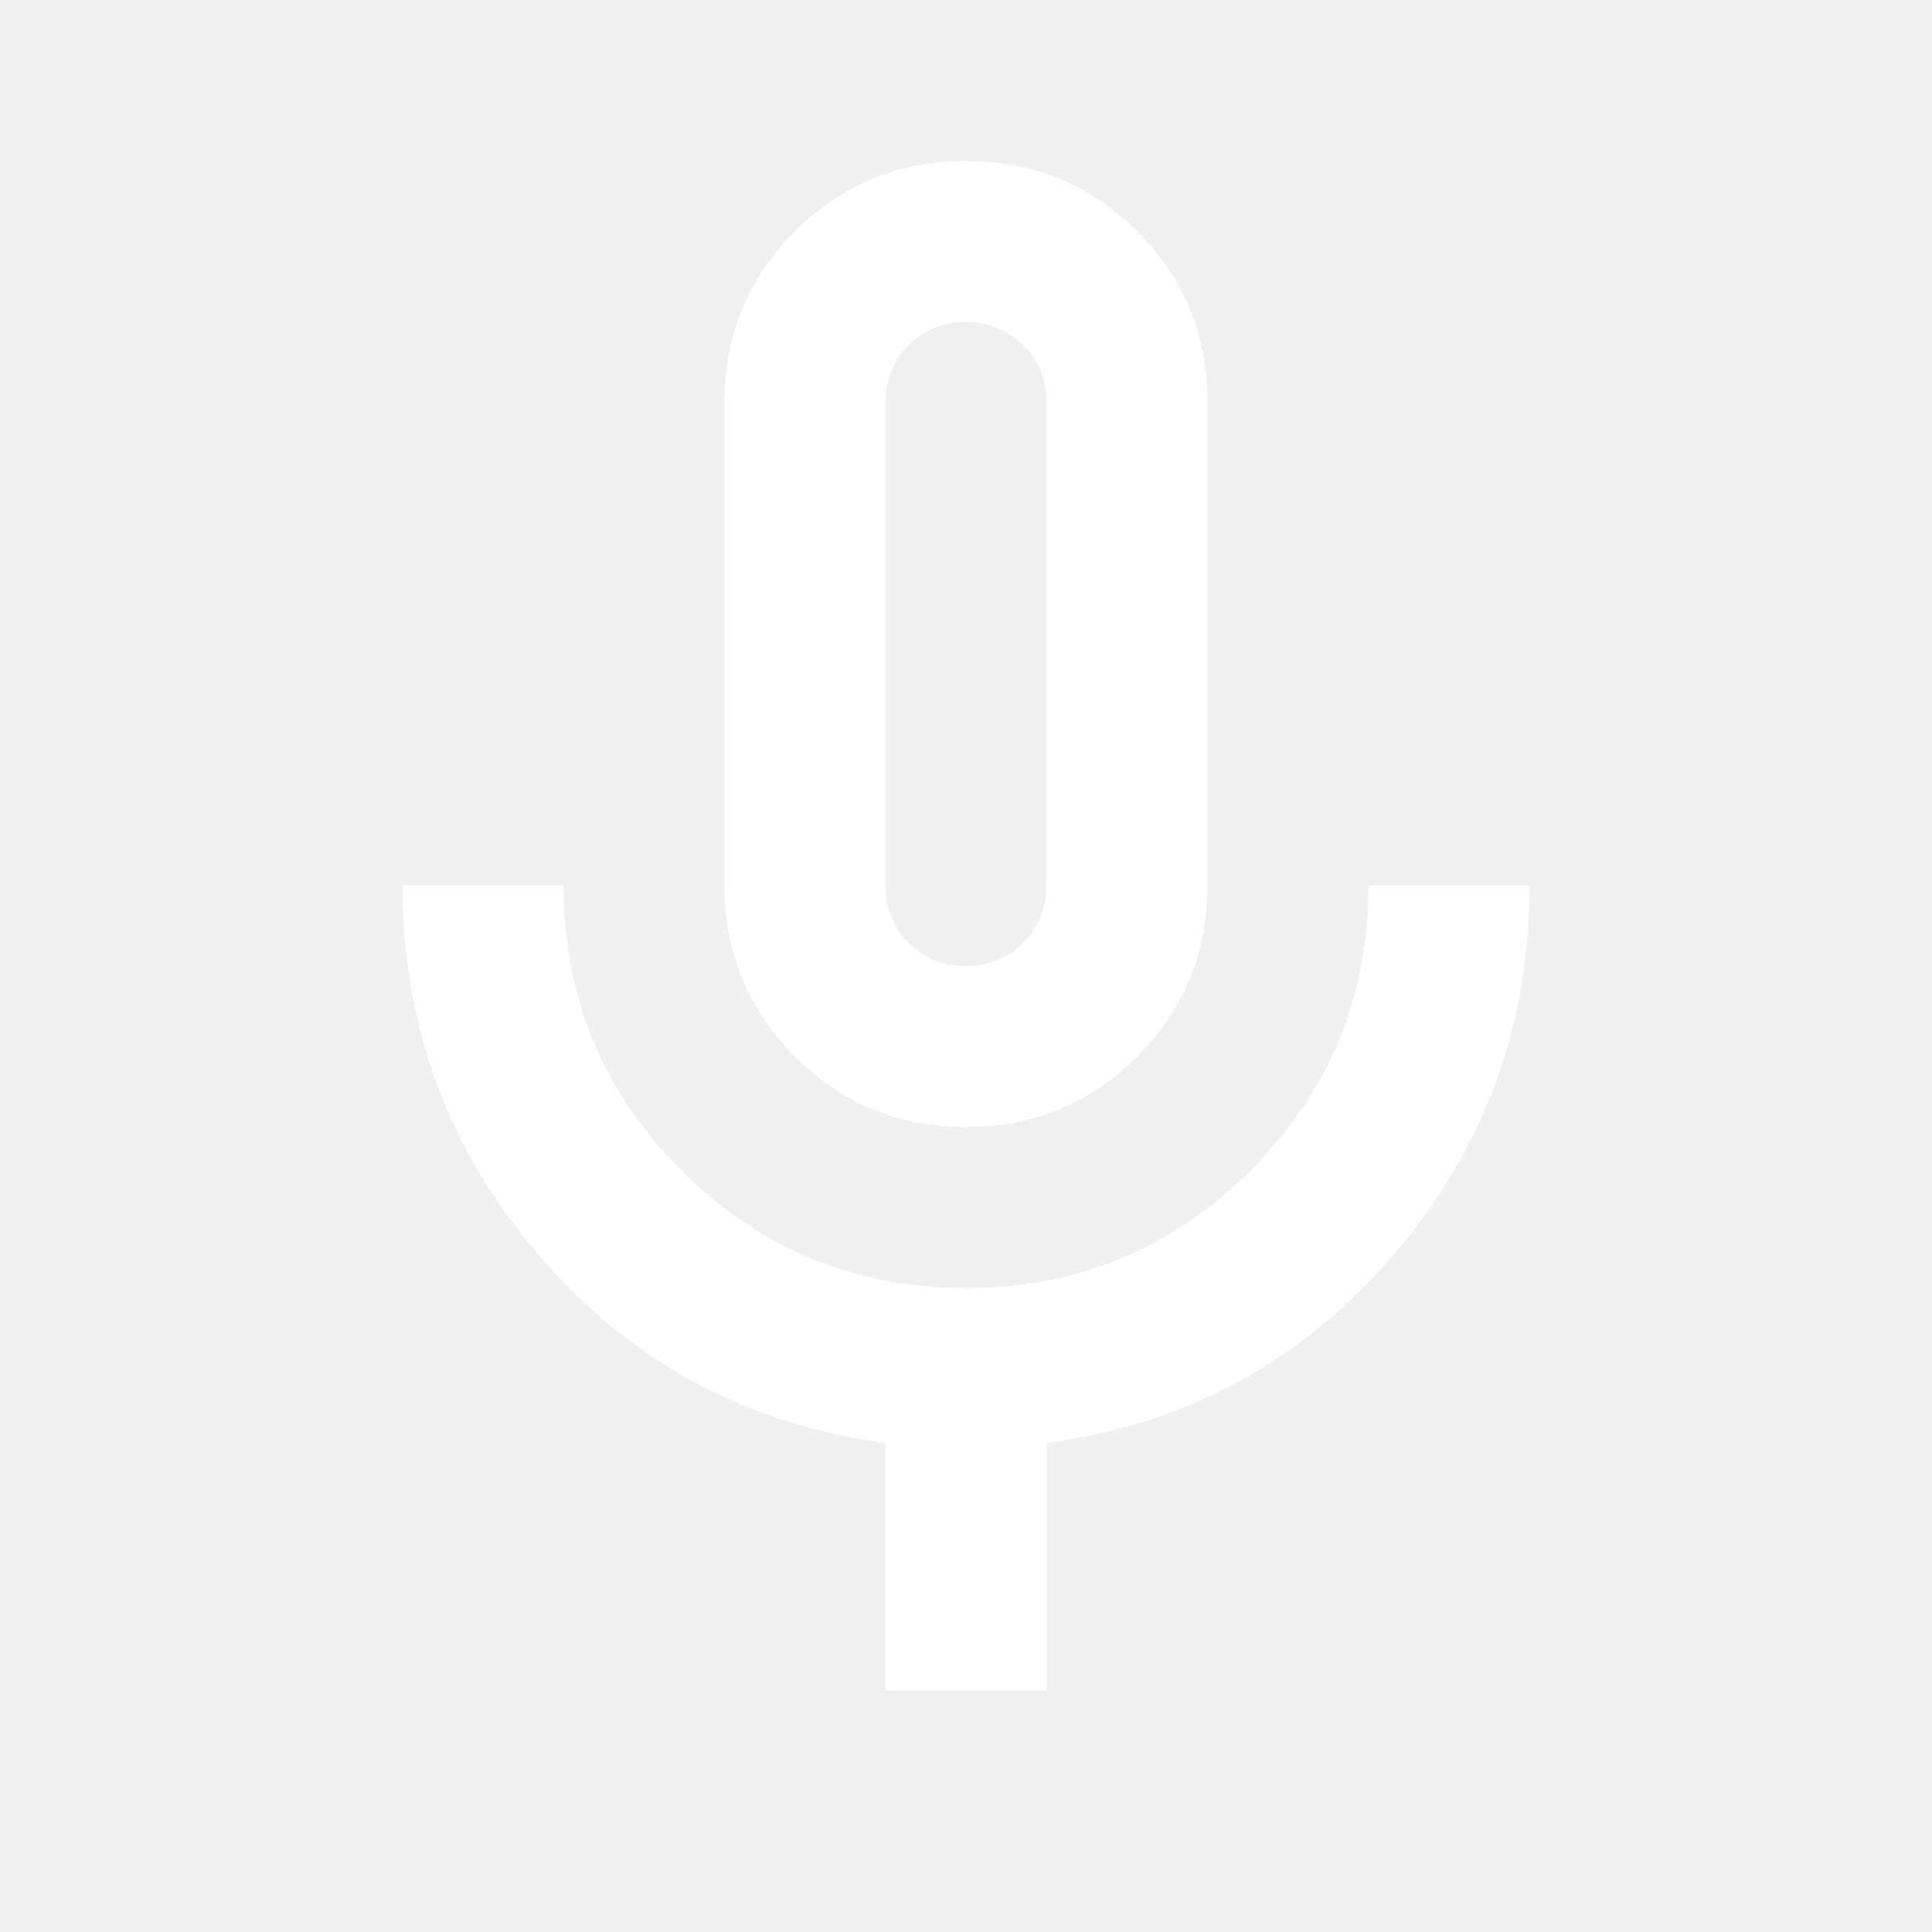
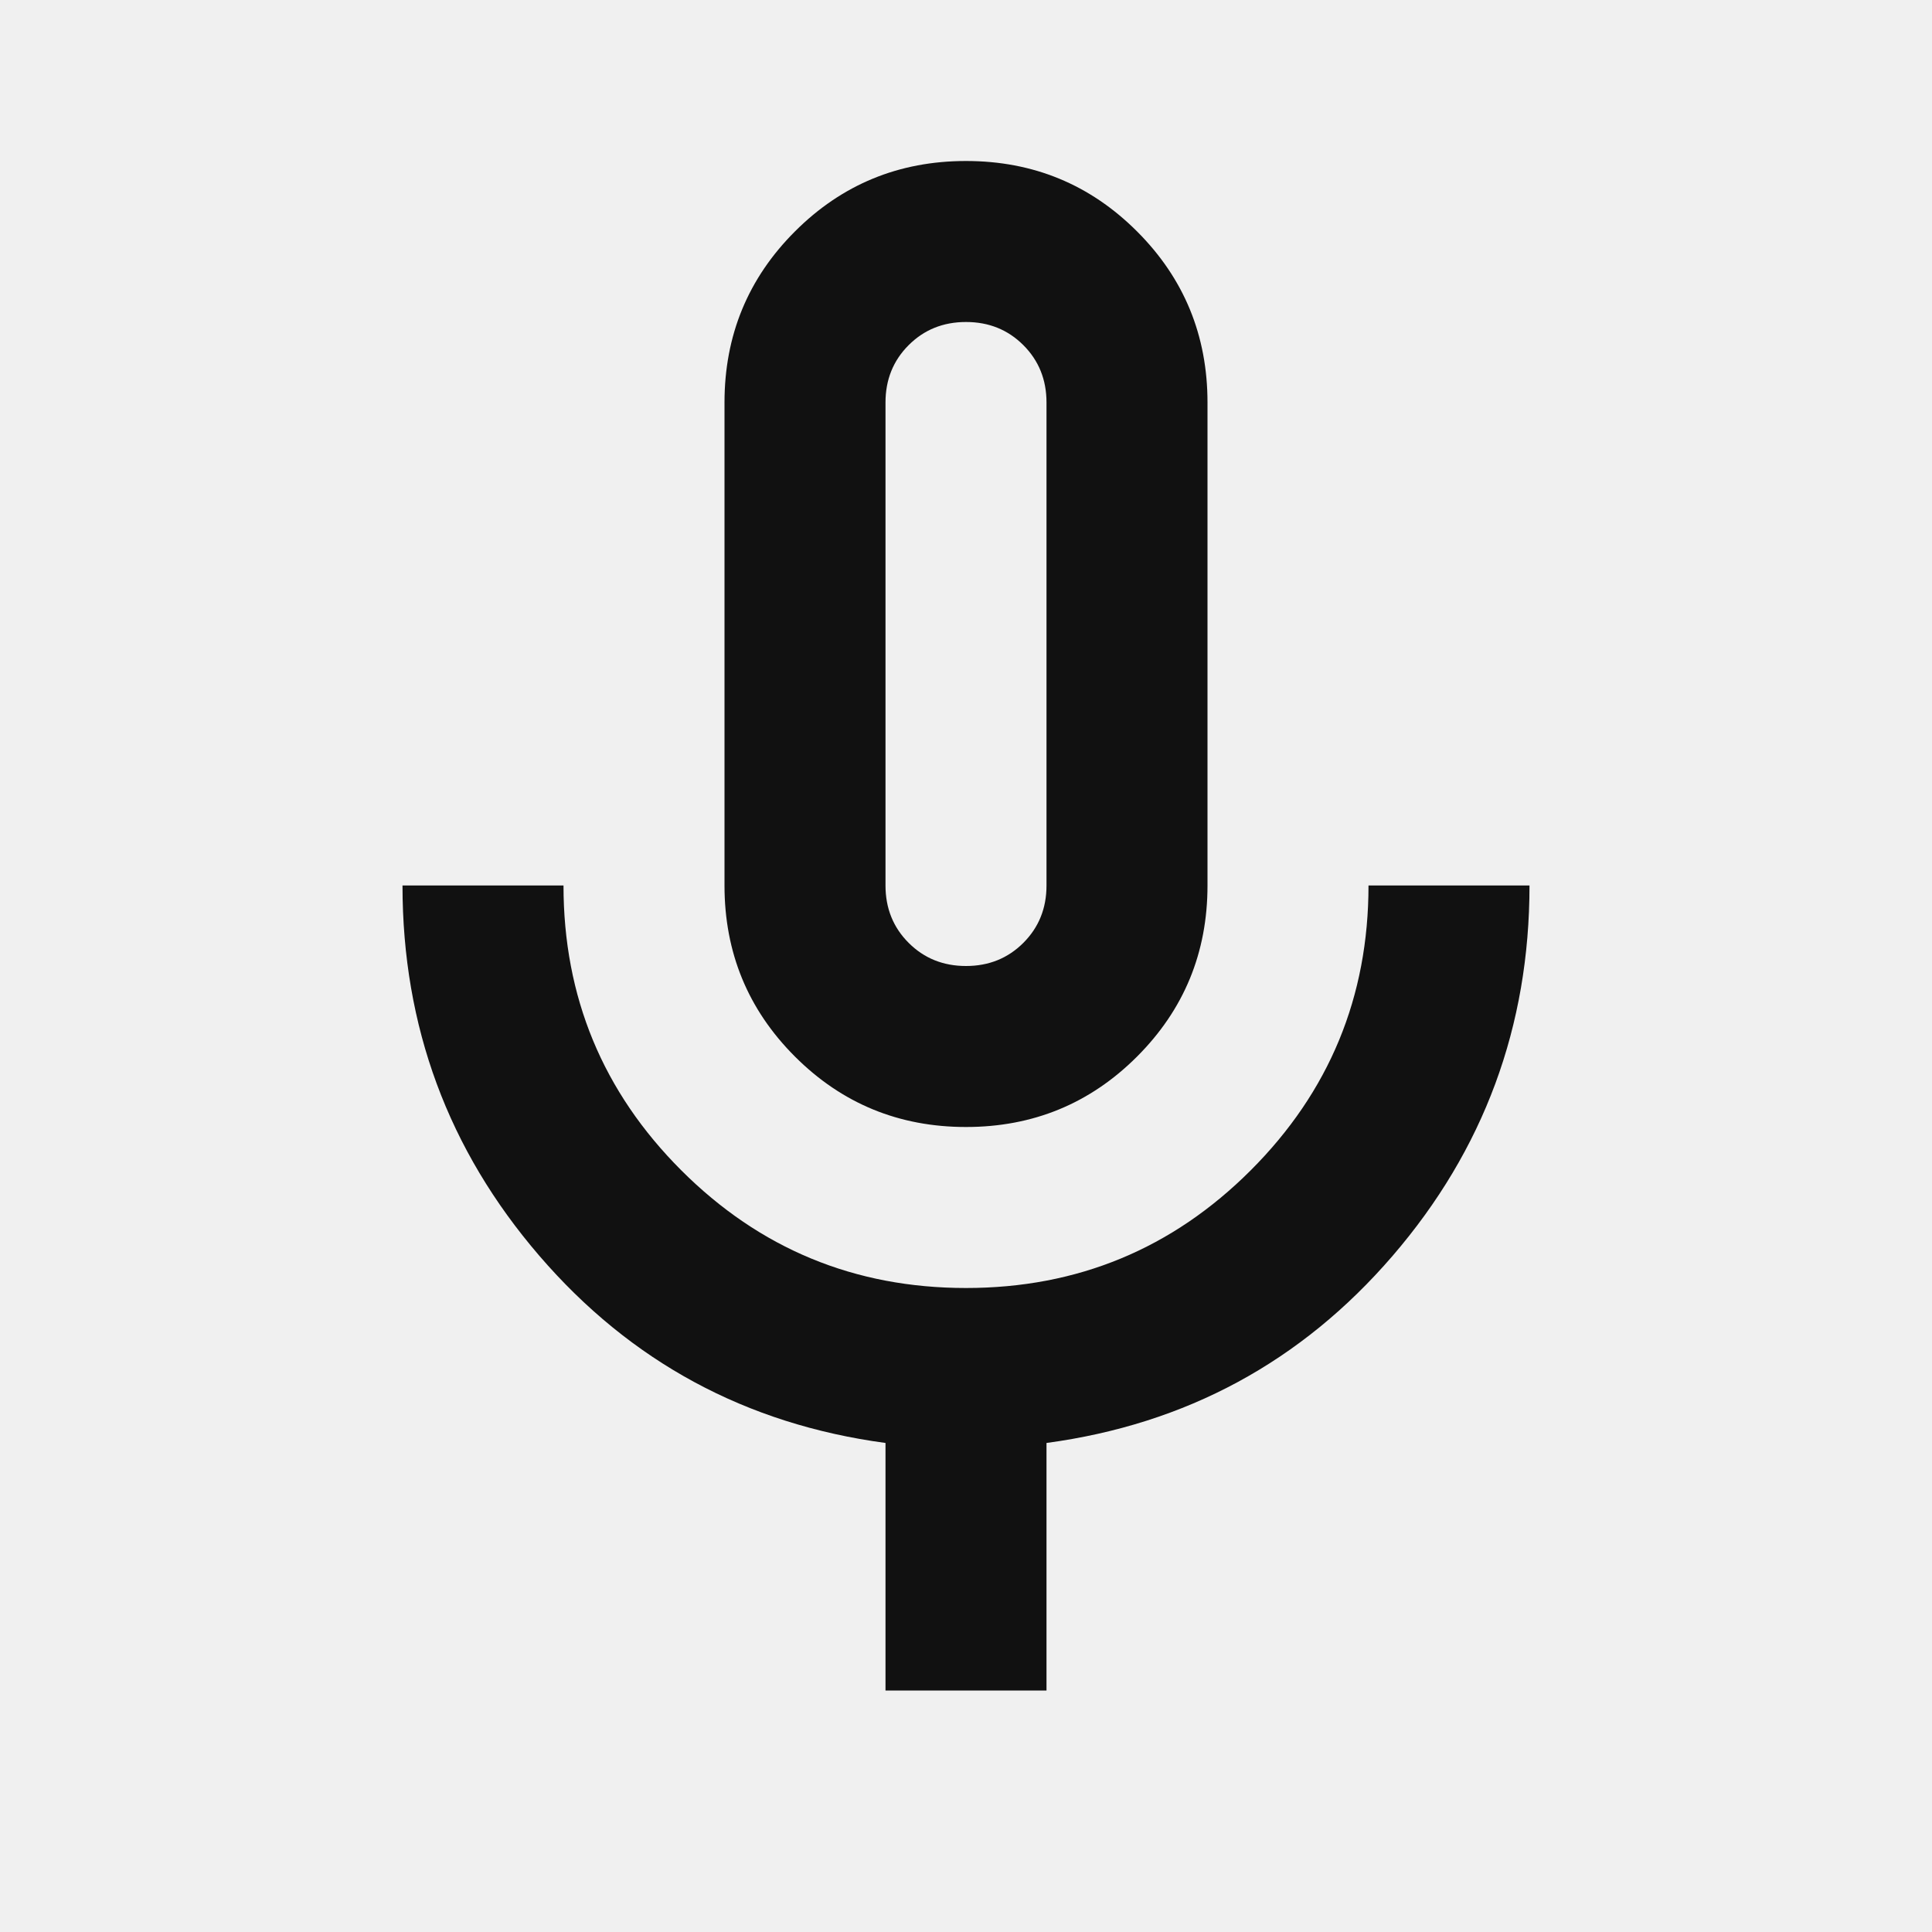
- <svg xmlns="http://www.w3.org/2000/svg" height="24px" viewBox="0 -960 960 960" width="24px" fill="#FFFFFF">
+ <svg xmlns="http://www.w3.org/2000/svg" height="24px" viewBox="0 -960 960 960" width="24px" class="theme-icon">
+   <style>
+         .theme-icon {
+             fill: #111111;
+         }
+ 
+         @media (prefers-color-scheme: dark) {
+             .theme-icon {
+                 fill: #ffffff;
+             }
+         }
+     </style>
  <path d="M395-435q-35-35-35-85v-240q0-50 35-85t85-35q50 0 85 35t35 85v240q0 50-35 85t-85 35q-50 0-85-35Zm85-205Zm-40 520v-123q-104-14-172-93t-68-184h80q0 83 58.5 141.5T480-320q83 0 141.5-58.5T680-520h80q0 105-68 184t-172 93v123h-80Zm68.5-371.5Q520-503 520-520v-240q0-17-11.5-28.5T480-800q-17 0-28.5 11.5T440-760v240q0 17 11.5 28.5T480-480q17 0 28.5-11.5Z" />
</svg>
